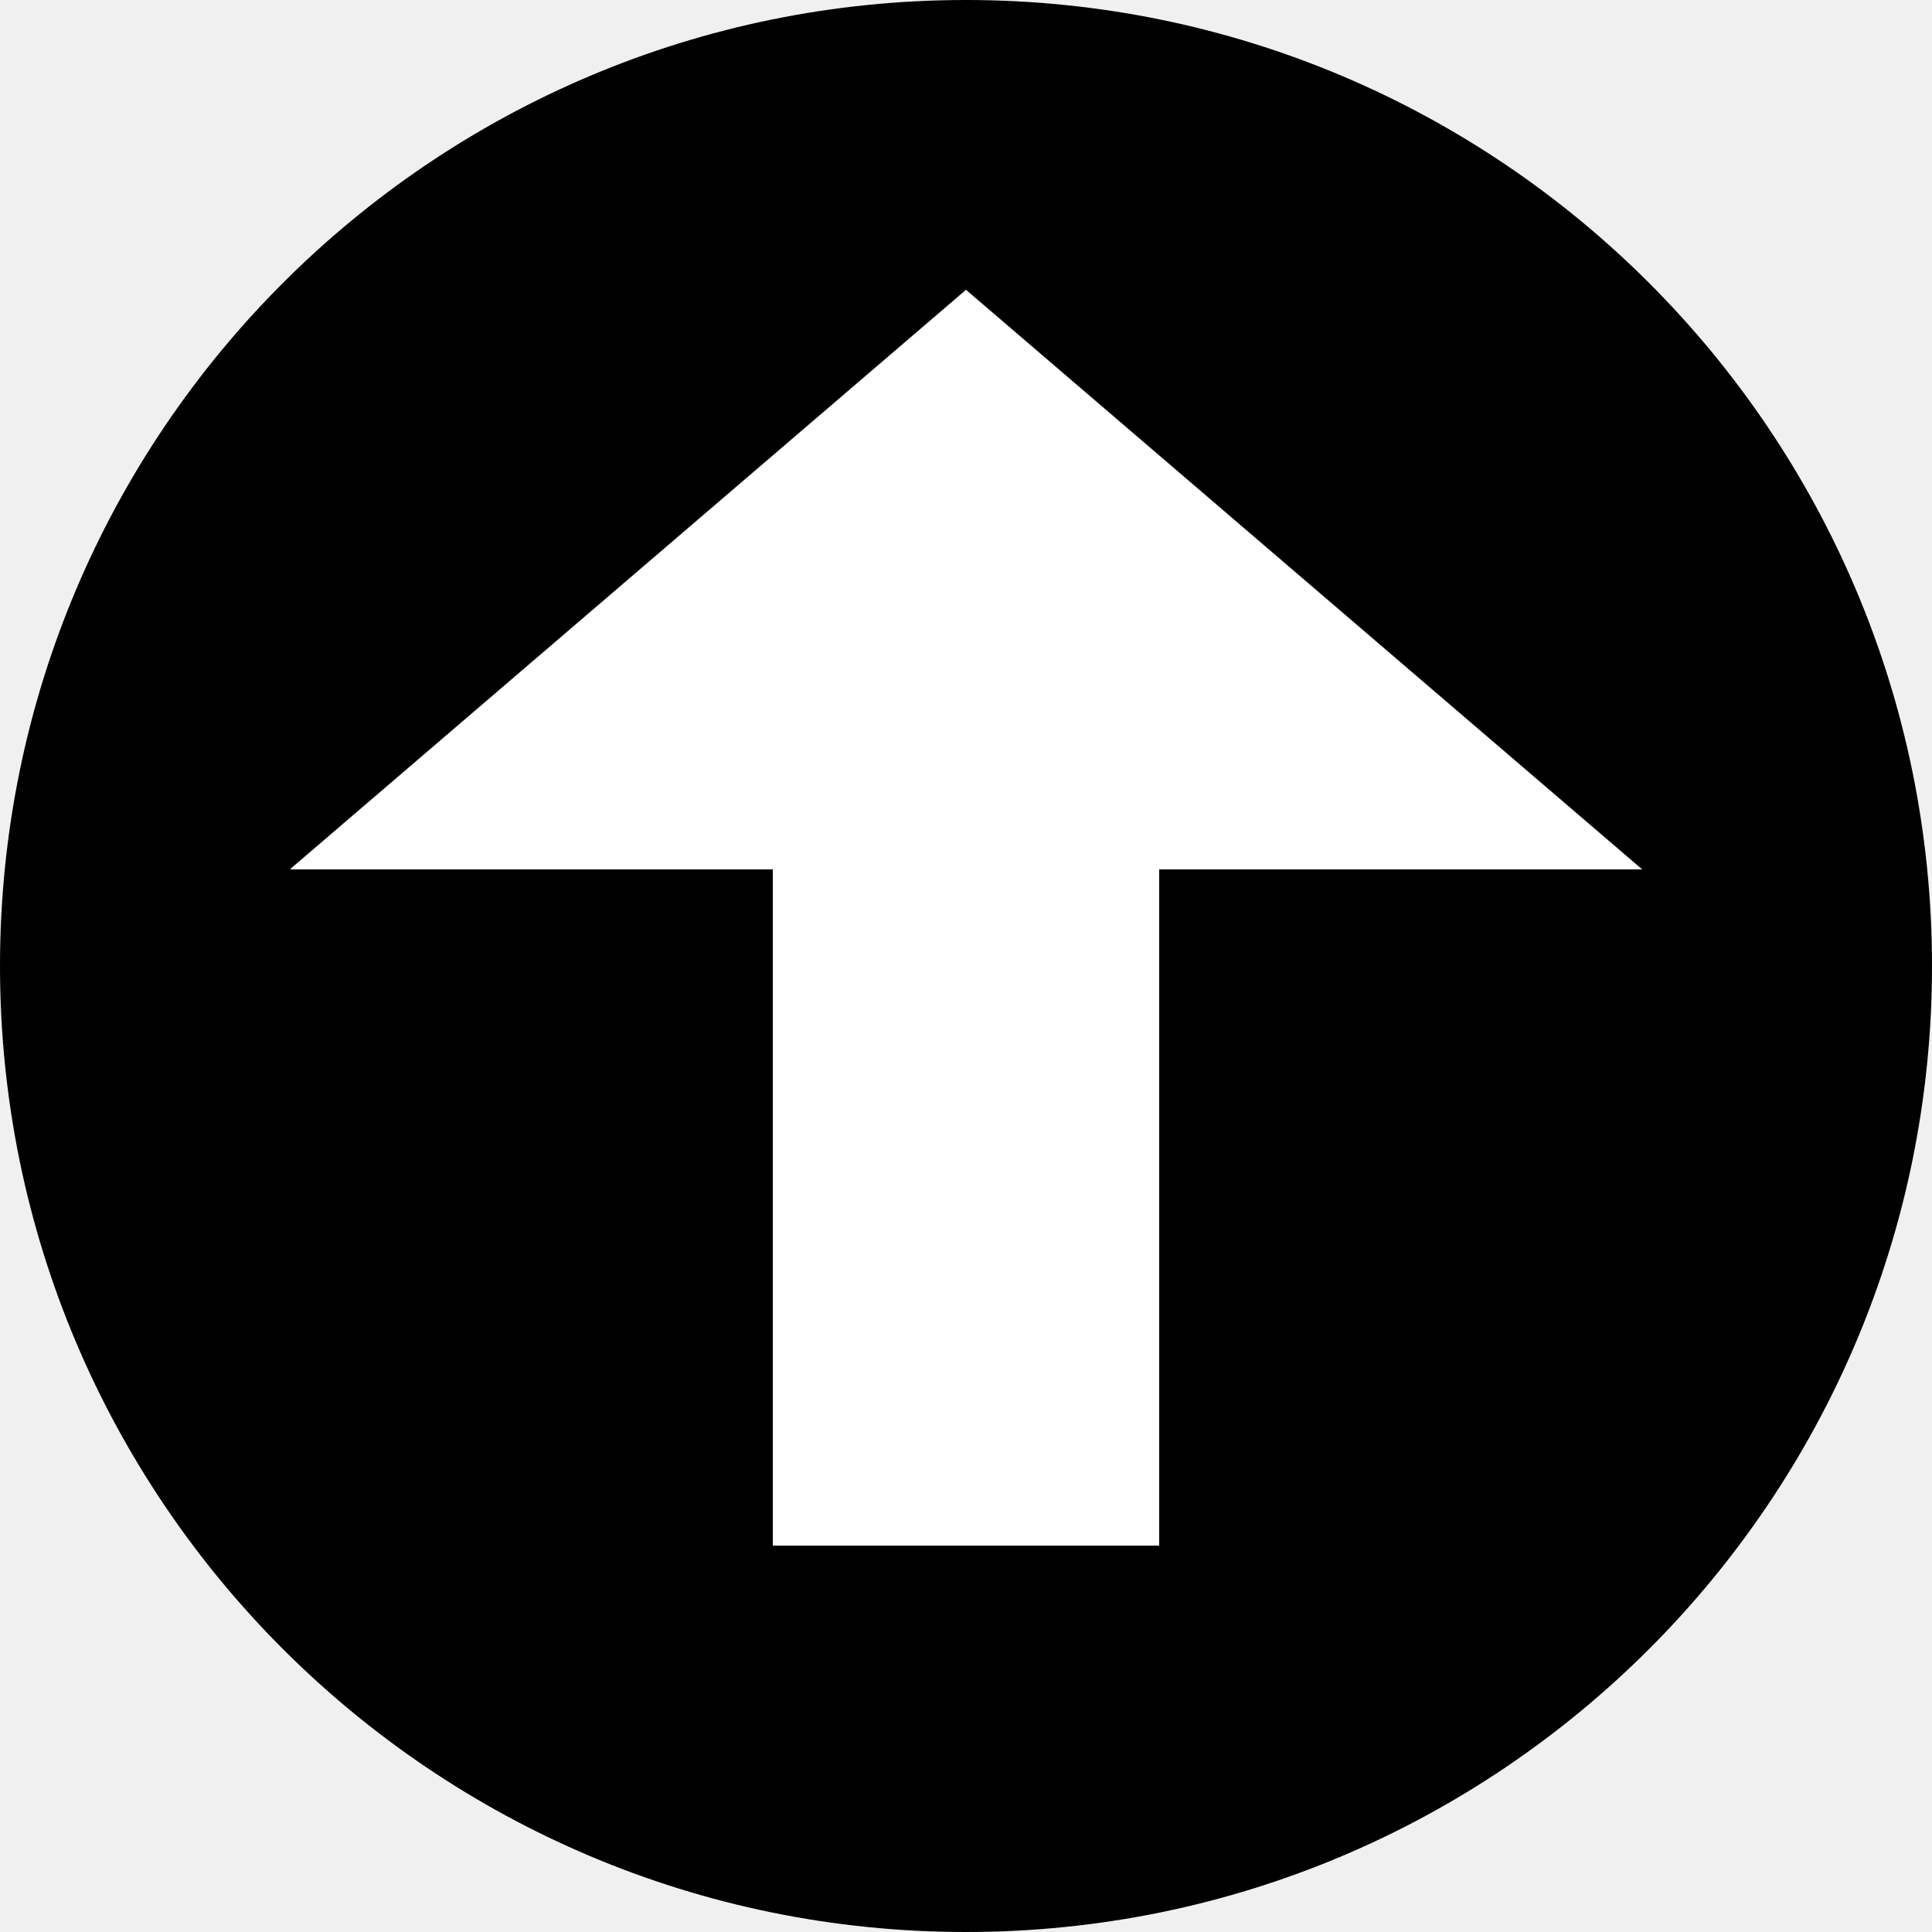
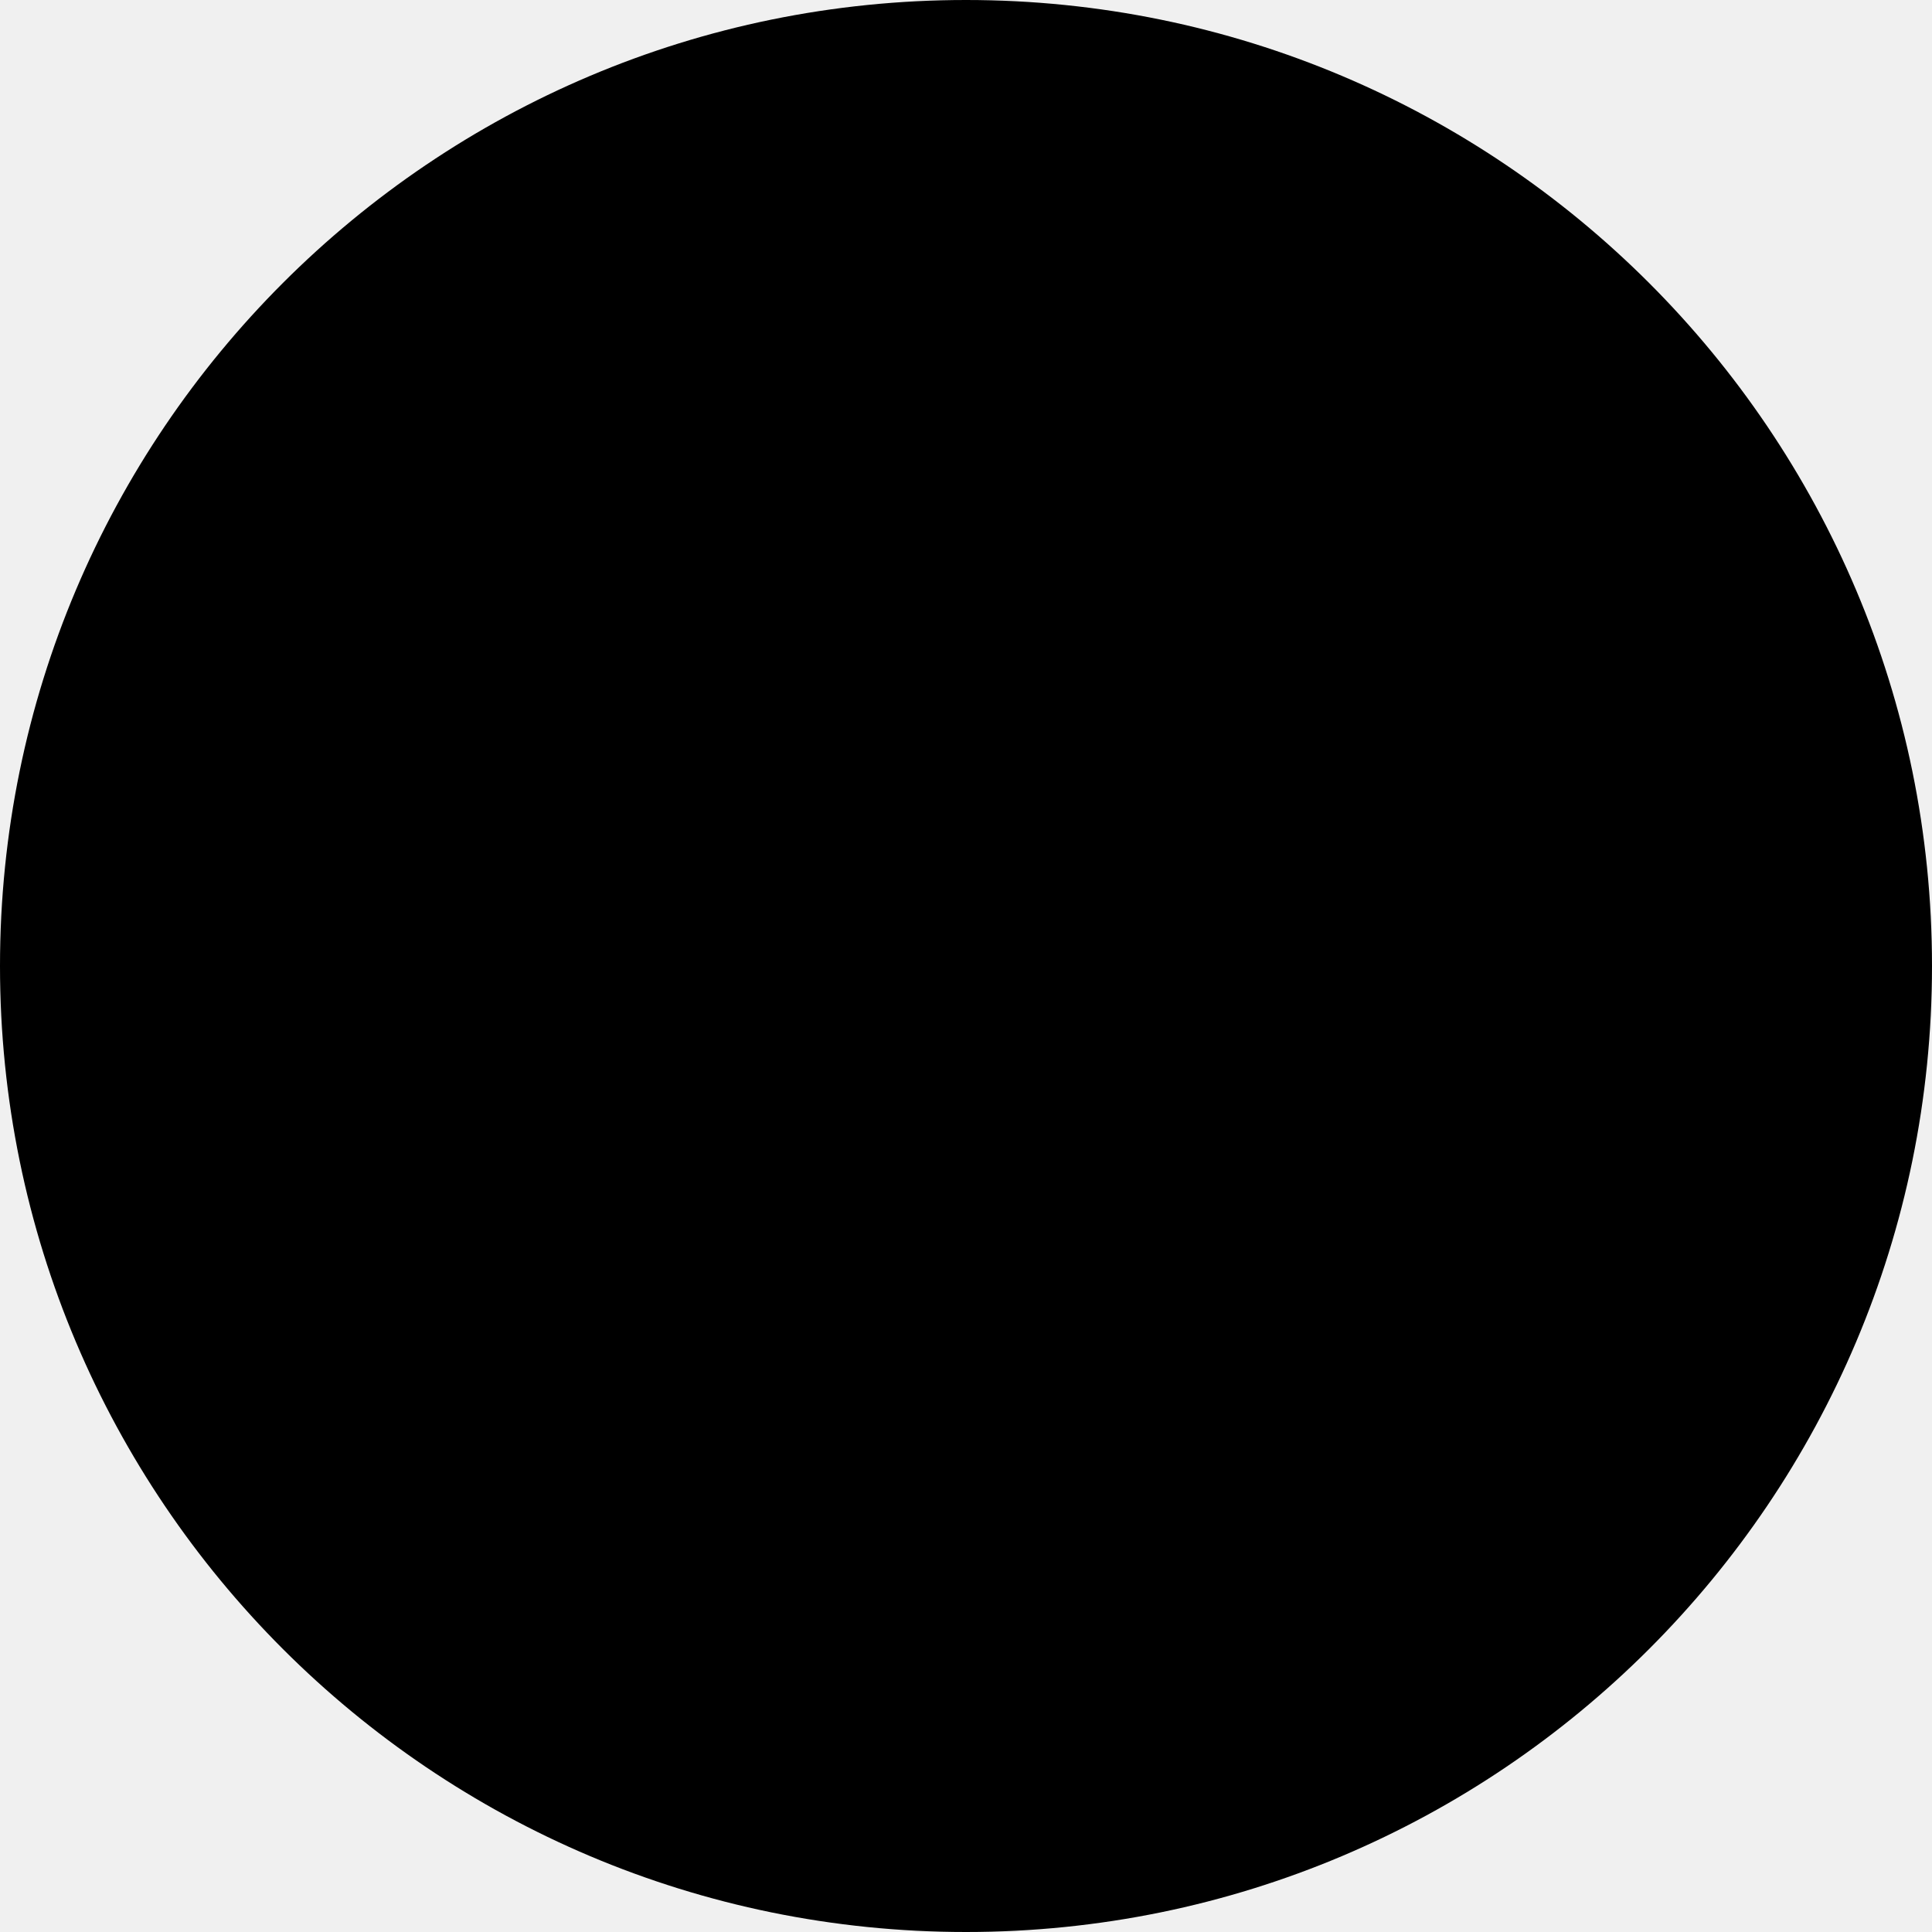
- <svg xmlns="http://www.w3.org/2000/svg" viewBox="0 0 100 100" width="12" height="12" className="Statusbar-tiltPanel-updateIcon">
-   <circle cx="50" cy="50" r="50" />
-   <path d="M 40 80 V 45 H 15 L 50 15 L 85 45 H 60 V 80" fill="white" />
+ <svg xmlns="http://www.w3.org/2000/svg" viewBox="0 0 100 100" width="12" height="12">
+   <circle cx="50" cy="50" r="50" class="fillStd" />
+   <path d="M 40 80 V 45 H 15 L 50 15 L 85 45 H 60 V 80" class="fillBg" />
</svg>
